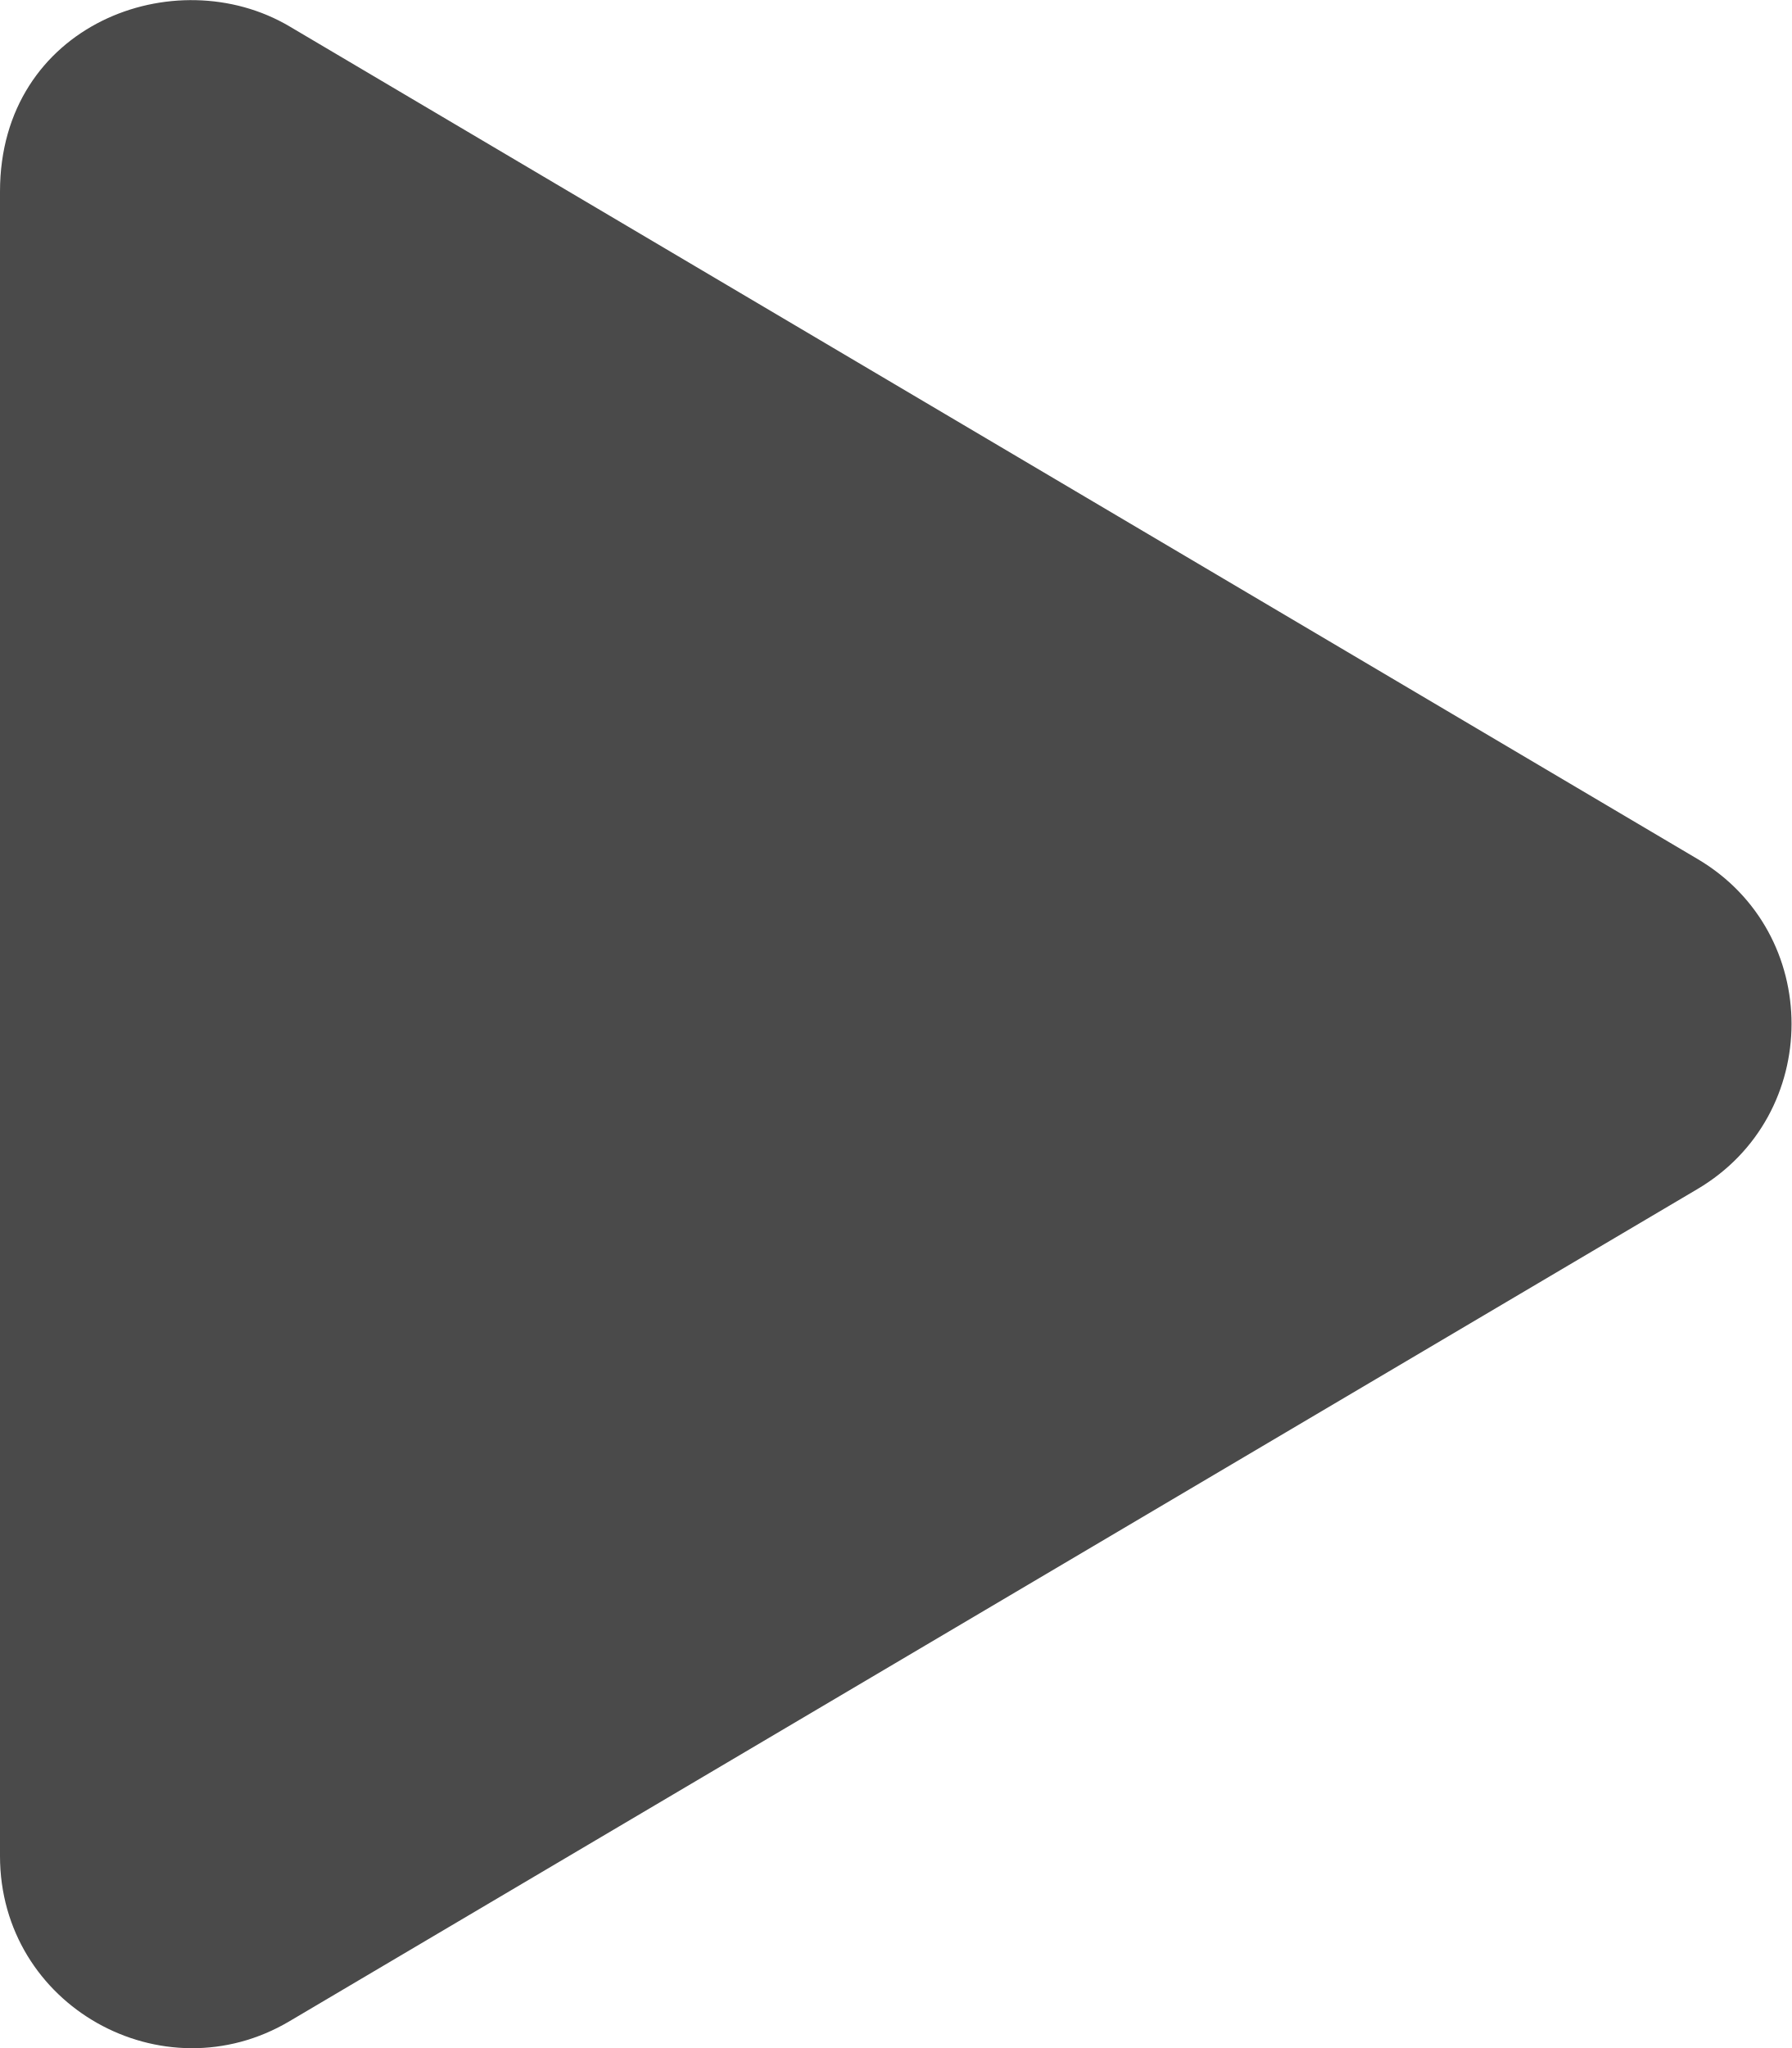
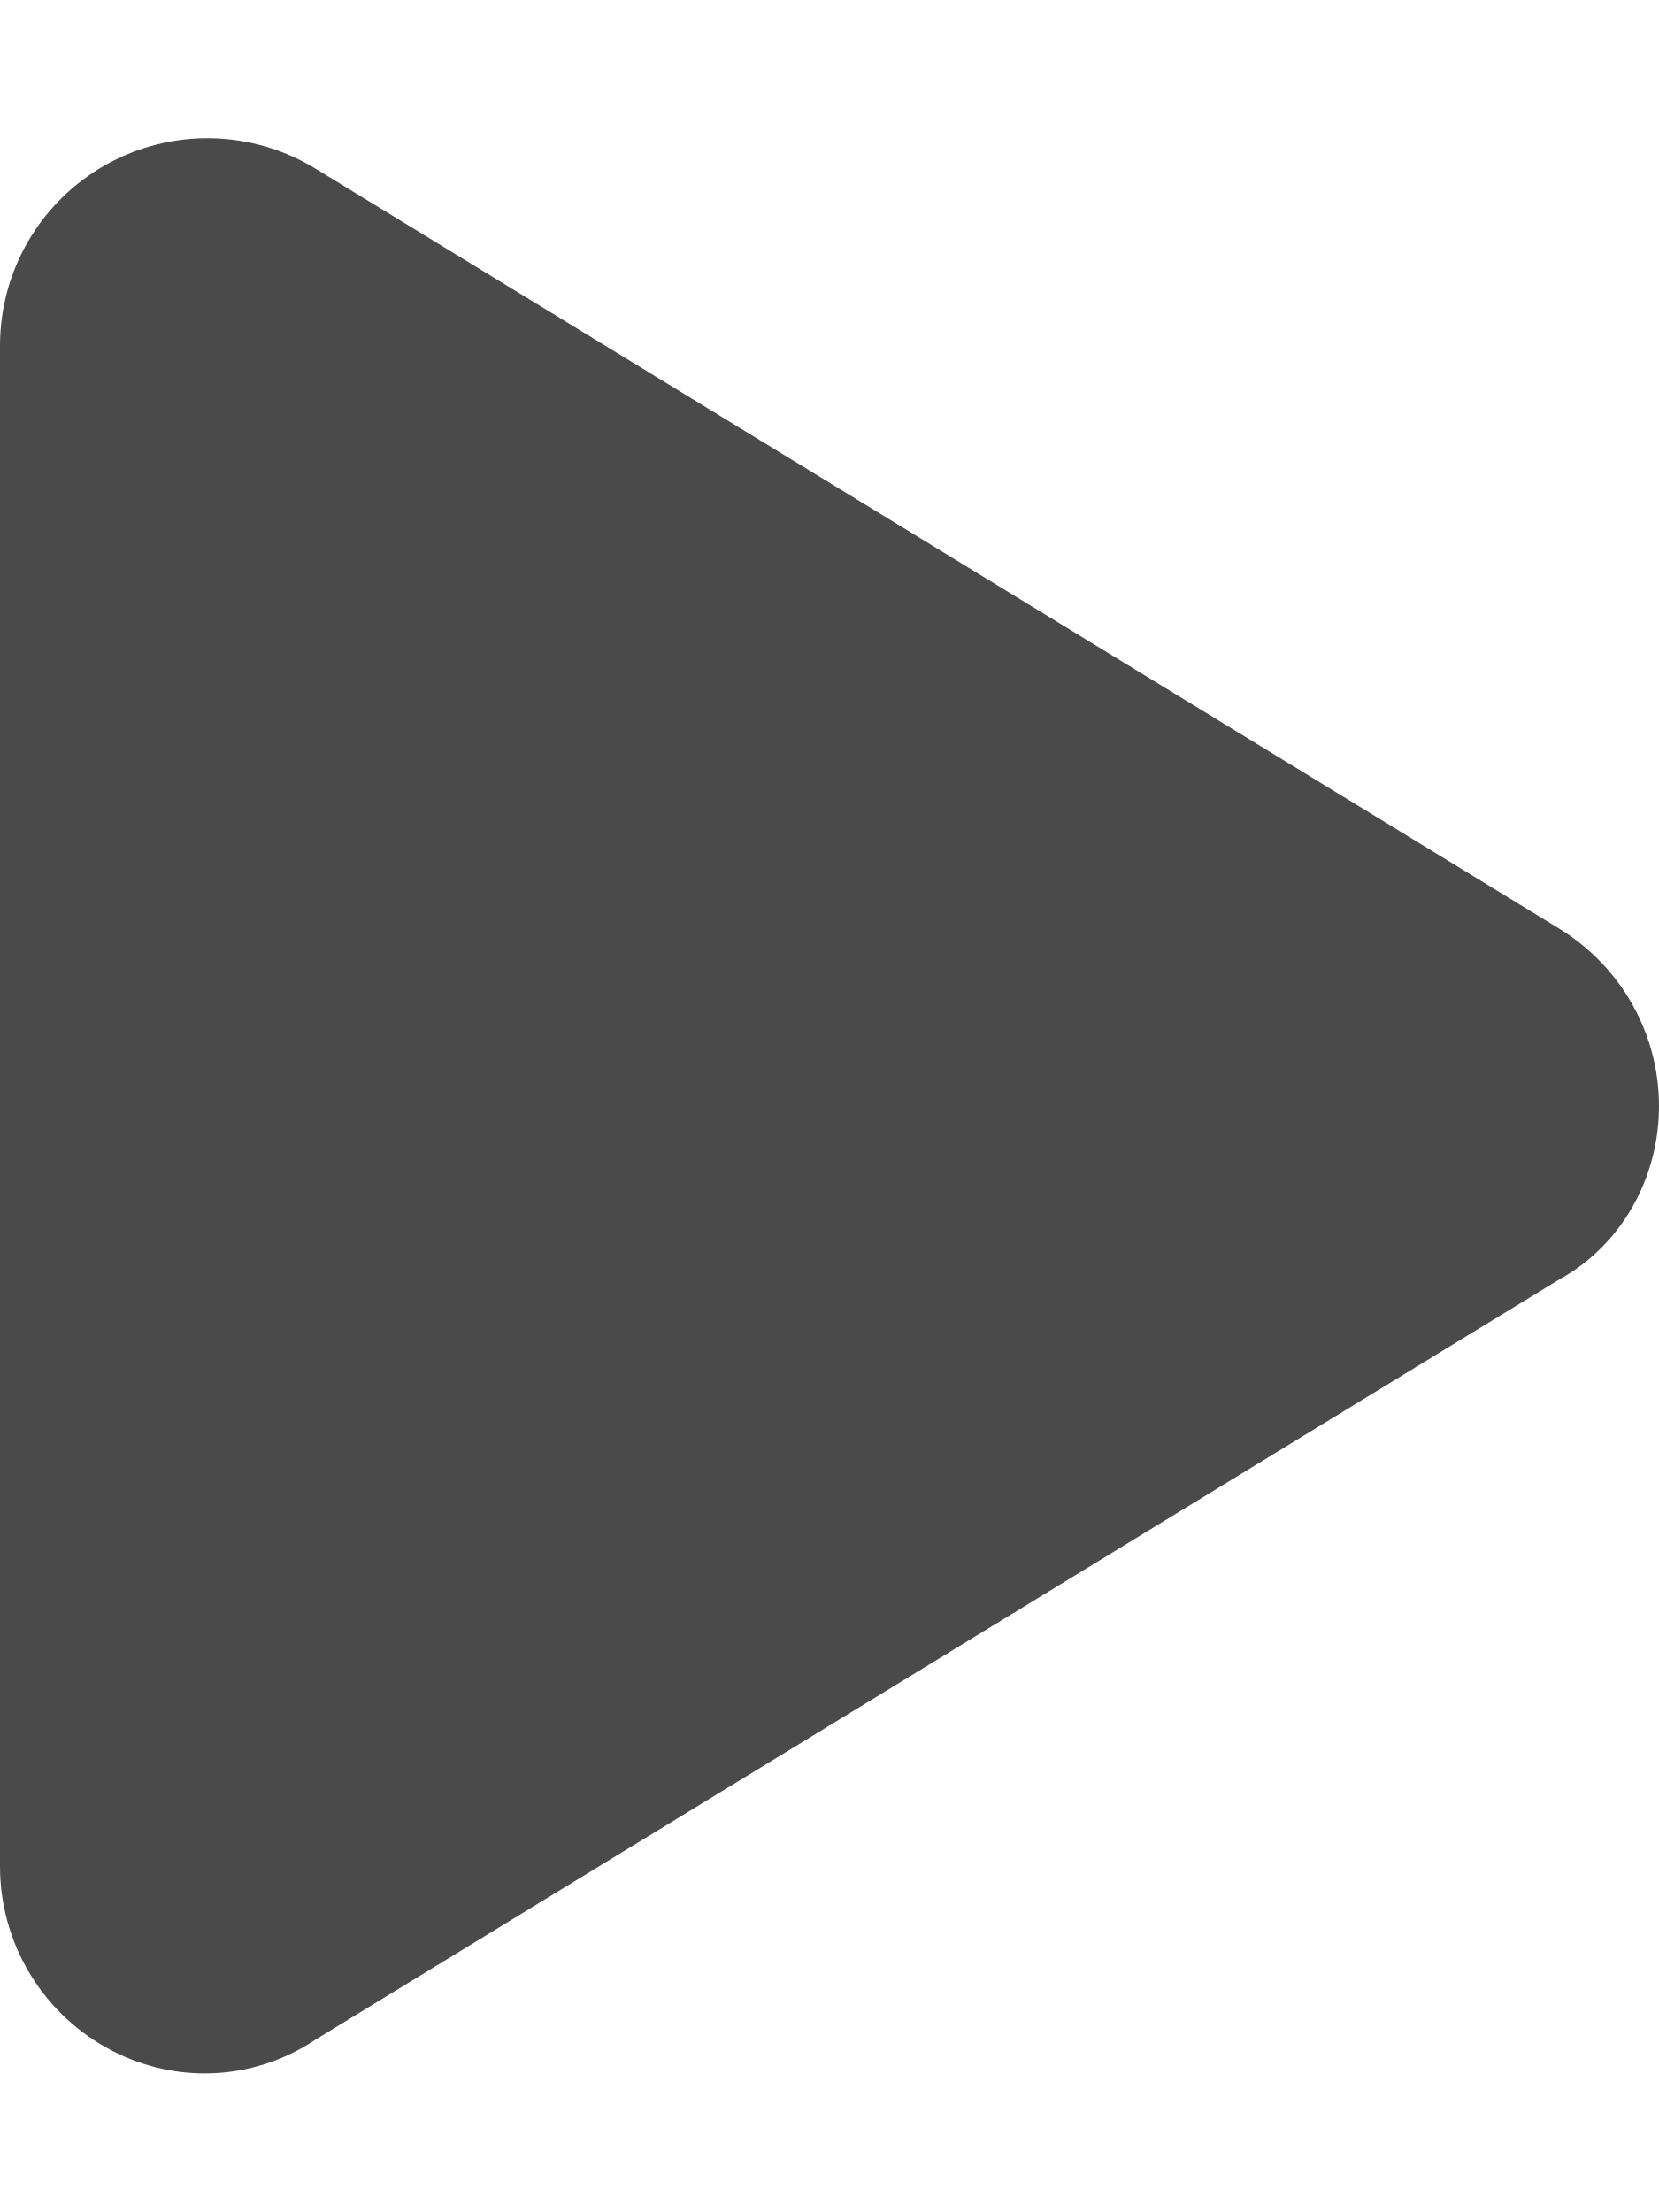
- <svg xmlns="http://www.w3.org/2000/svg" aria-hidden="true" focusable="false" data-prefix="fas" data-icon="play" role="img" viewBox="0 0 448 512" class="svg-inline--fa fa-play fa-w-14 fa-7x">
-   <path fill="#4a4a4a" d="M424.4 214.7L72.4 6.6C43.8-10.3 0 6.1 0 47.9V464c0 37.5 40.7 60.1 72.4 41.3l352-208c31.4-18.5 31.5-64.1 0-82.6z" class="" />
+ <svg xmlns="http://www.w3.org/2000/svg" viewBox="0 0 384 512">
+   <path fill="#4a4a4a" d="M361 215C375.3 223.8 384 239.3 384 256C384 272.7 375.3 288.2 361 296.1L73.03 472.1C58.21 482 39.66 482.4 24.52 473.9C9.377 465.4 0 449.4 0 432V80C0 62.64 9.377 46.63 24.52 38.13C39.66 29.64 58.21 29.99 73.03 39.04L361 215z" />
</svg>
